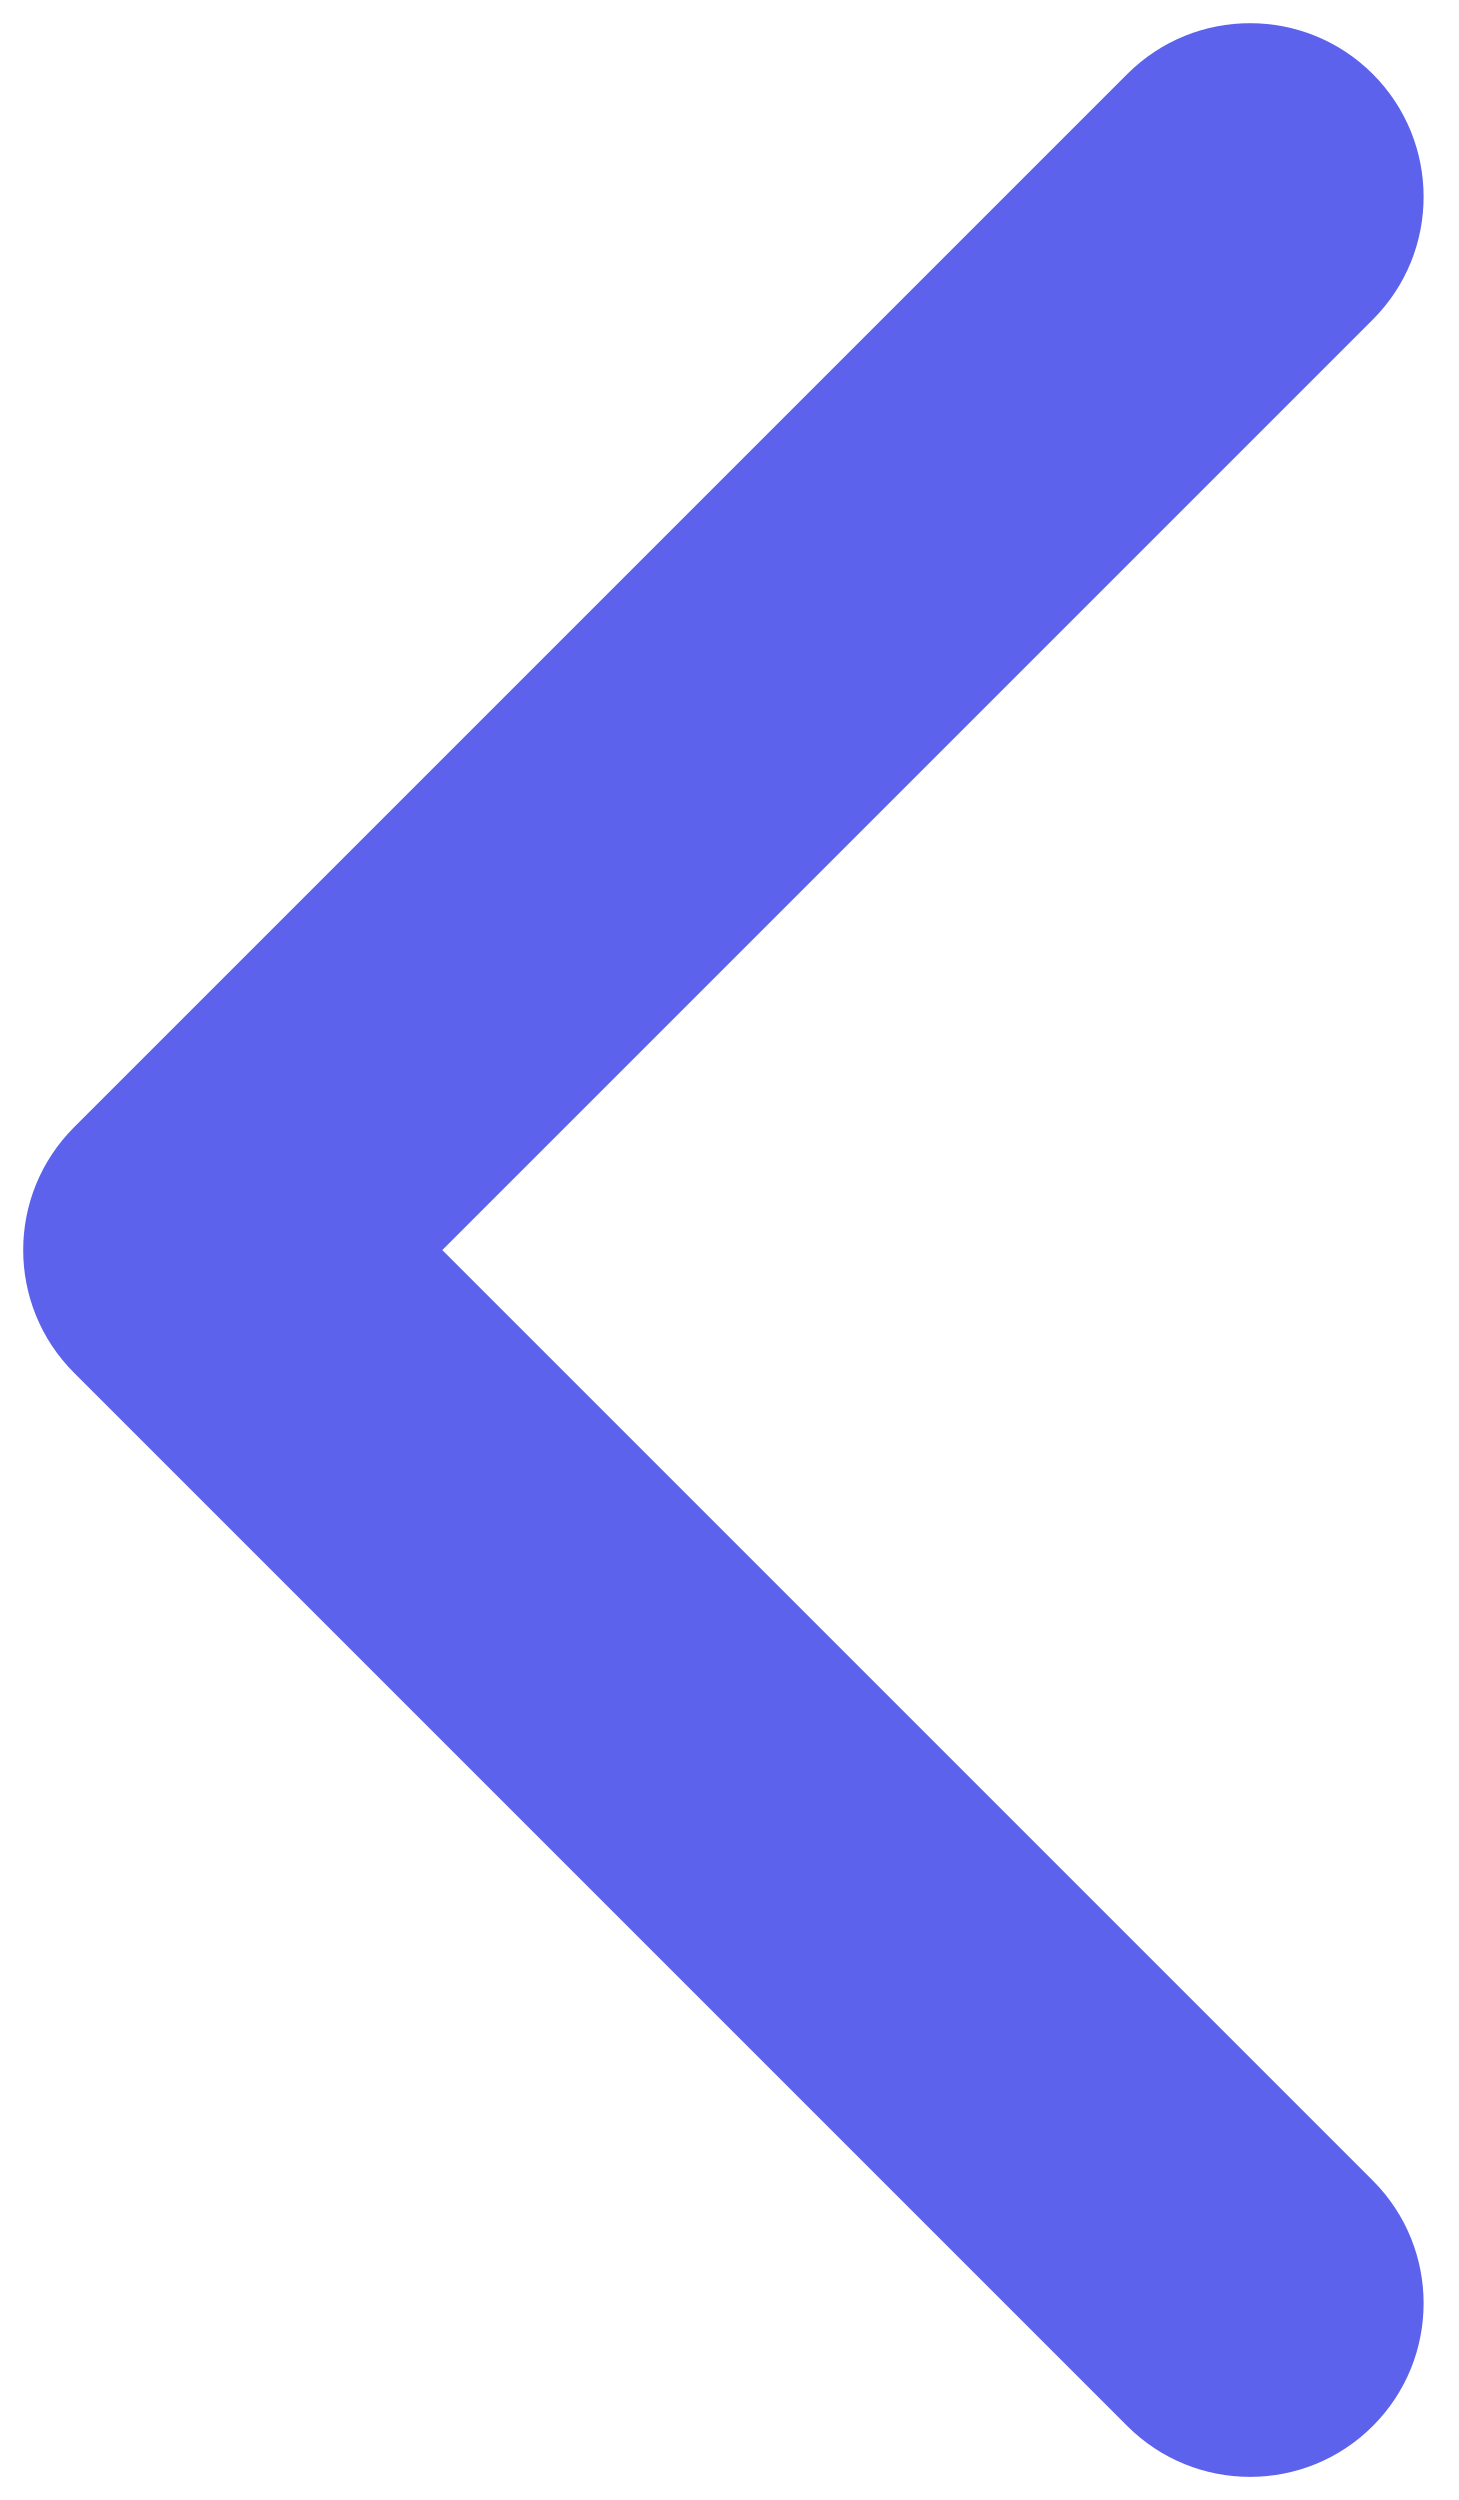
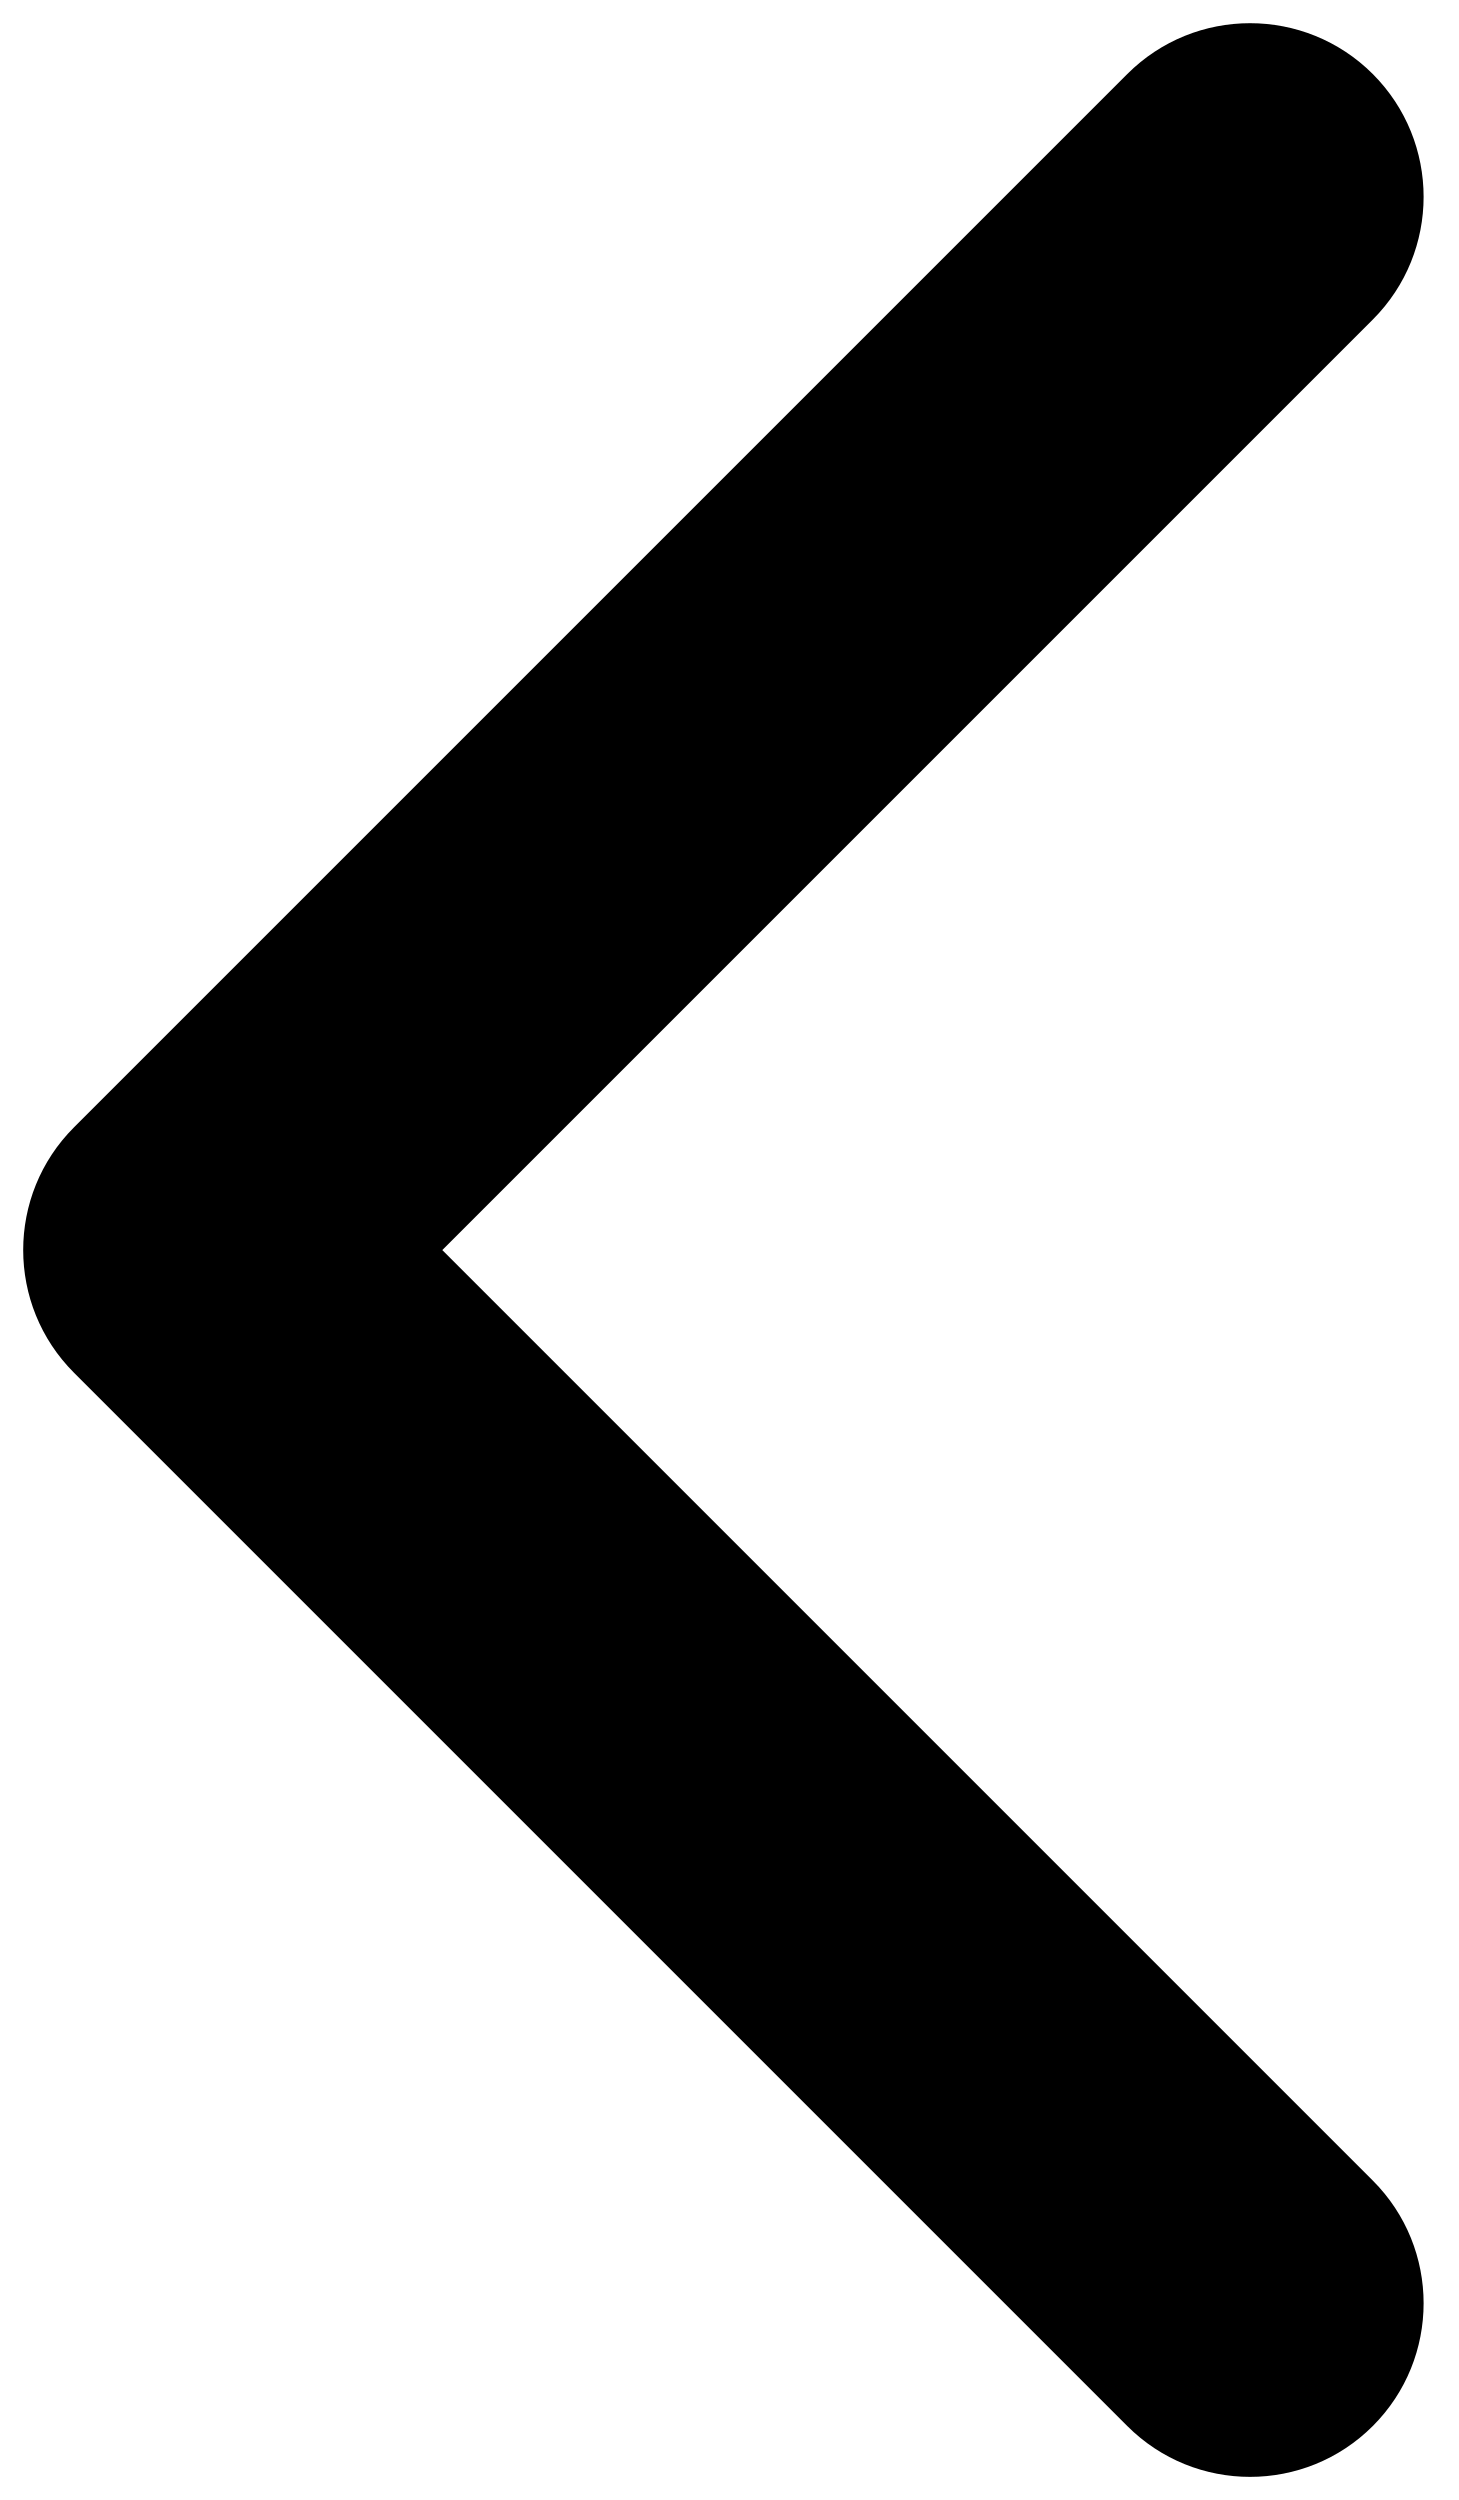
- <svg xmlns="http://www.w3.org/2000/svg" fill="#5c62ec" height="36" viewBox="0 0 21 36" width="21">
-   <path clip-rule="evenodd" d="m19.768 1.066c-.976-.976-2.559-.976-3.535 0l-15.167 15.167c-.976.976-.976 2.559 0 3.535l15.167 15.167c.976.976 2.559.976 3.535 0s.976-2.559 0-3.535l-13.399-13.399 13.399-13.399c.976-.976.976-2.559 0-3.536z" fill="#5c62ec" fill-rule="evenodd" />
+ <svg xmlns="http://www.w3.org/2000/svg" fill="current" height="36" viewBox="0 0 21 36" width="21">
+   <path clip-rule="evenodd" d="m19.768 1.066c-.976-.976-2.559-.976-3.535 0l-15.167 15.167c-.976.976-.976 2.559 0 3.535l15.167 15.167c.976.976 2.559.976 3.535 0s.976-2.559 0-3.535l-13.399-13.399 13.399-13.399c.976-.976.976-2.559 0-3.536z" fill="current" fill-rule="evenodd" />
</svg>
